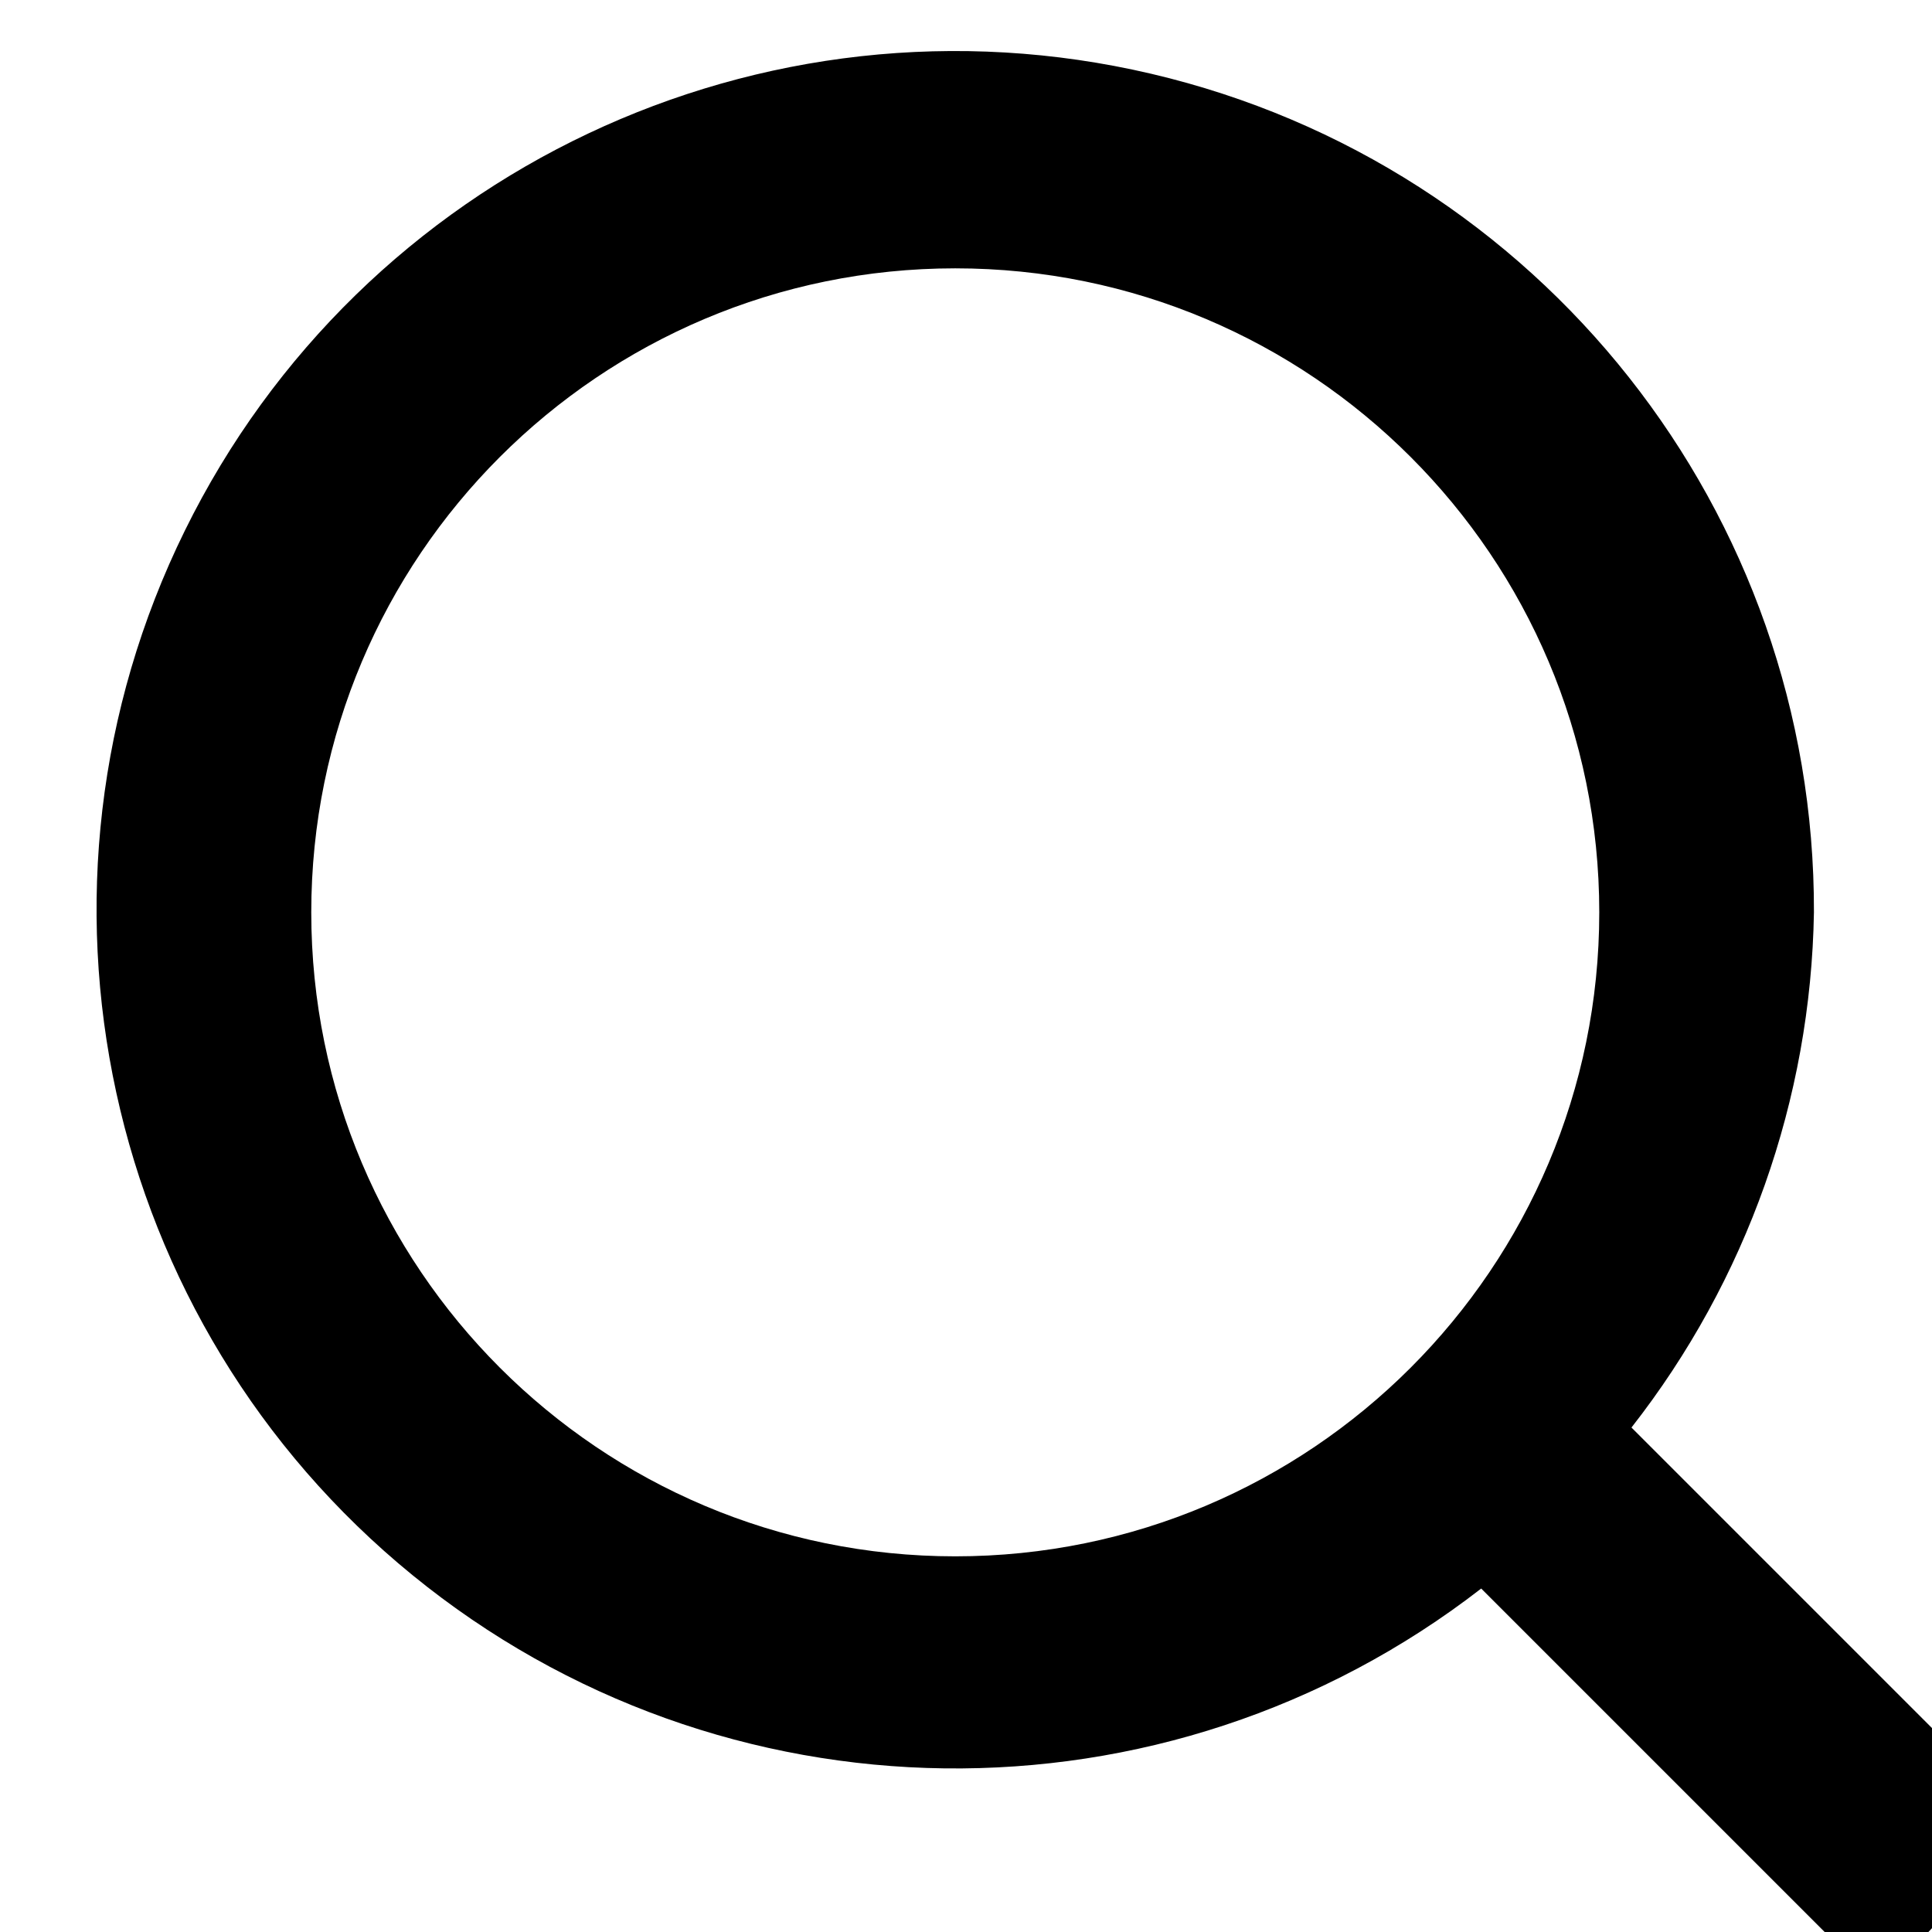
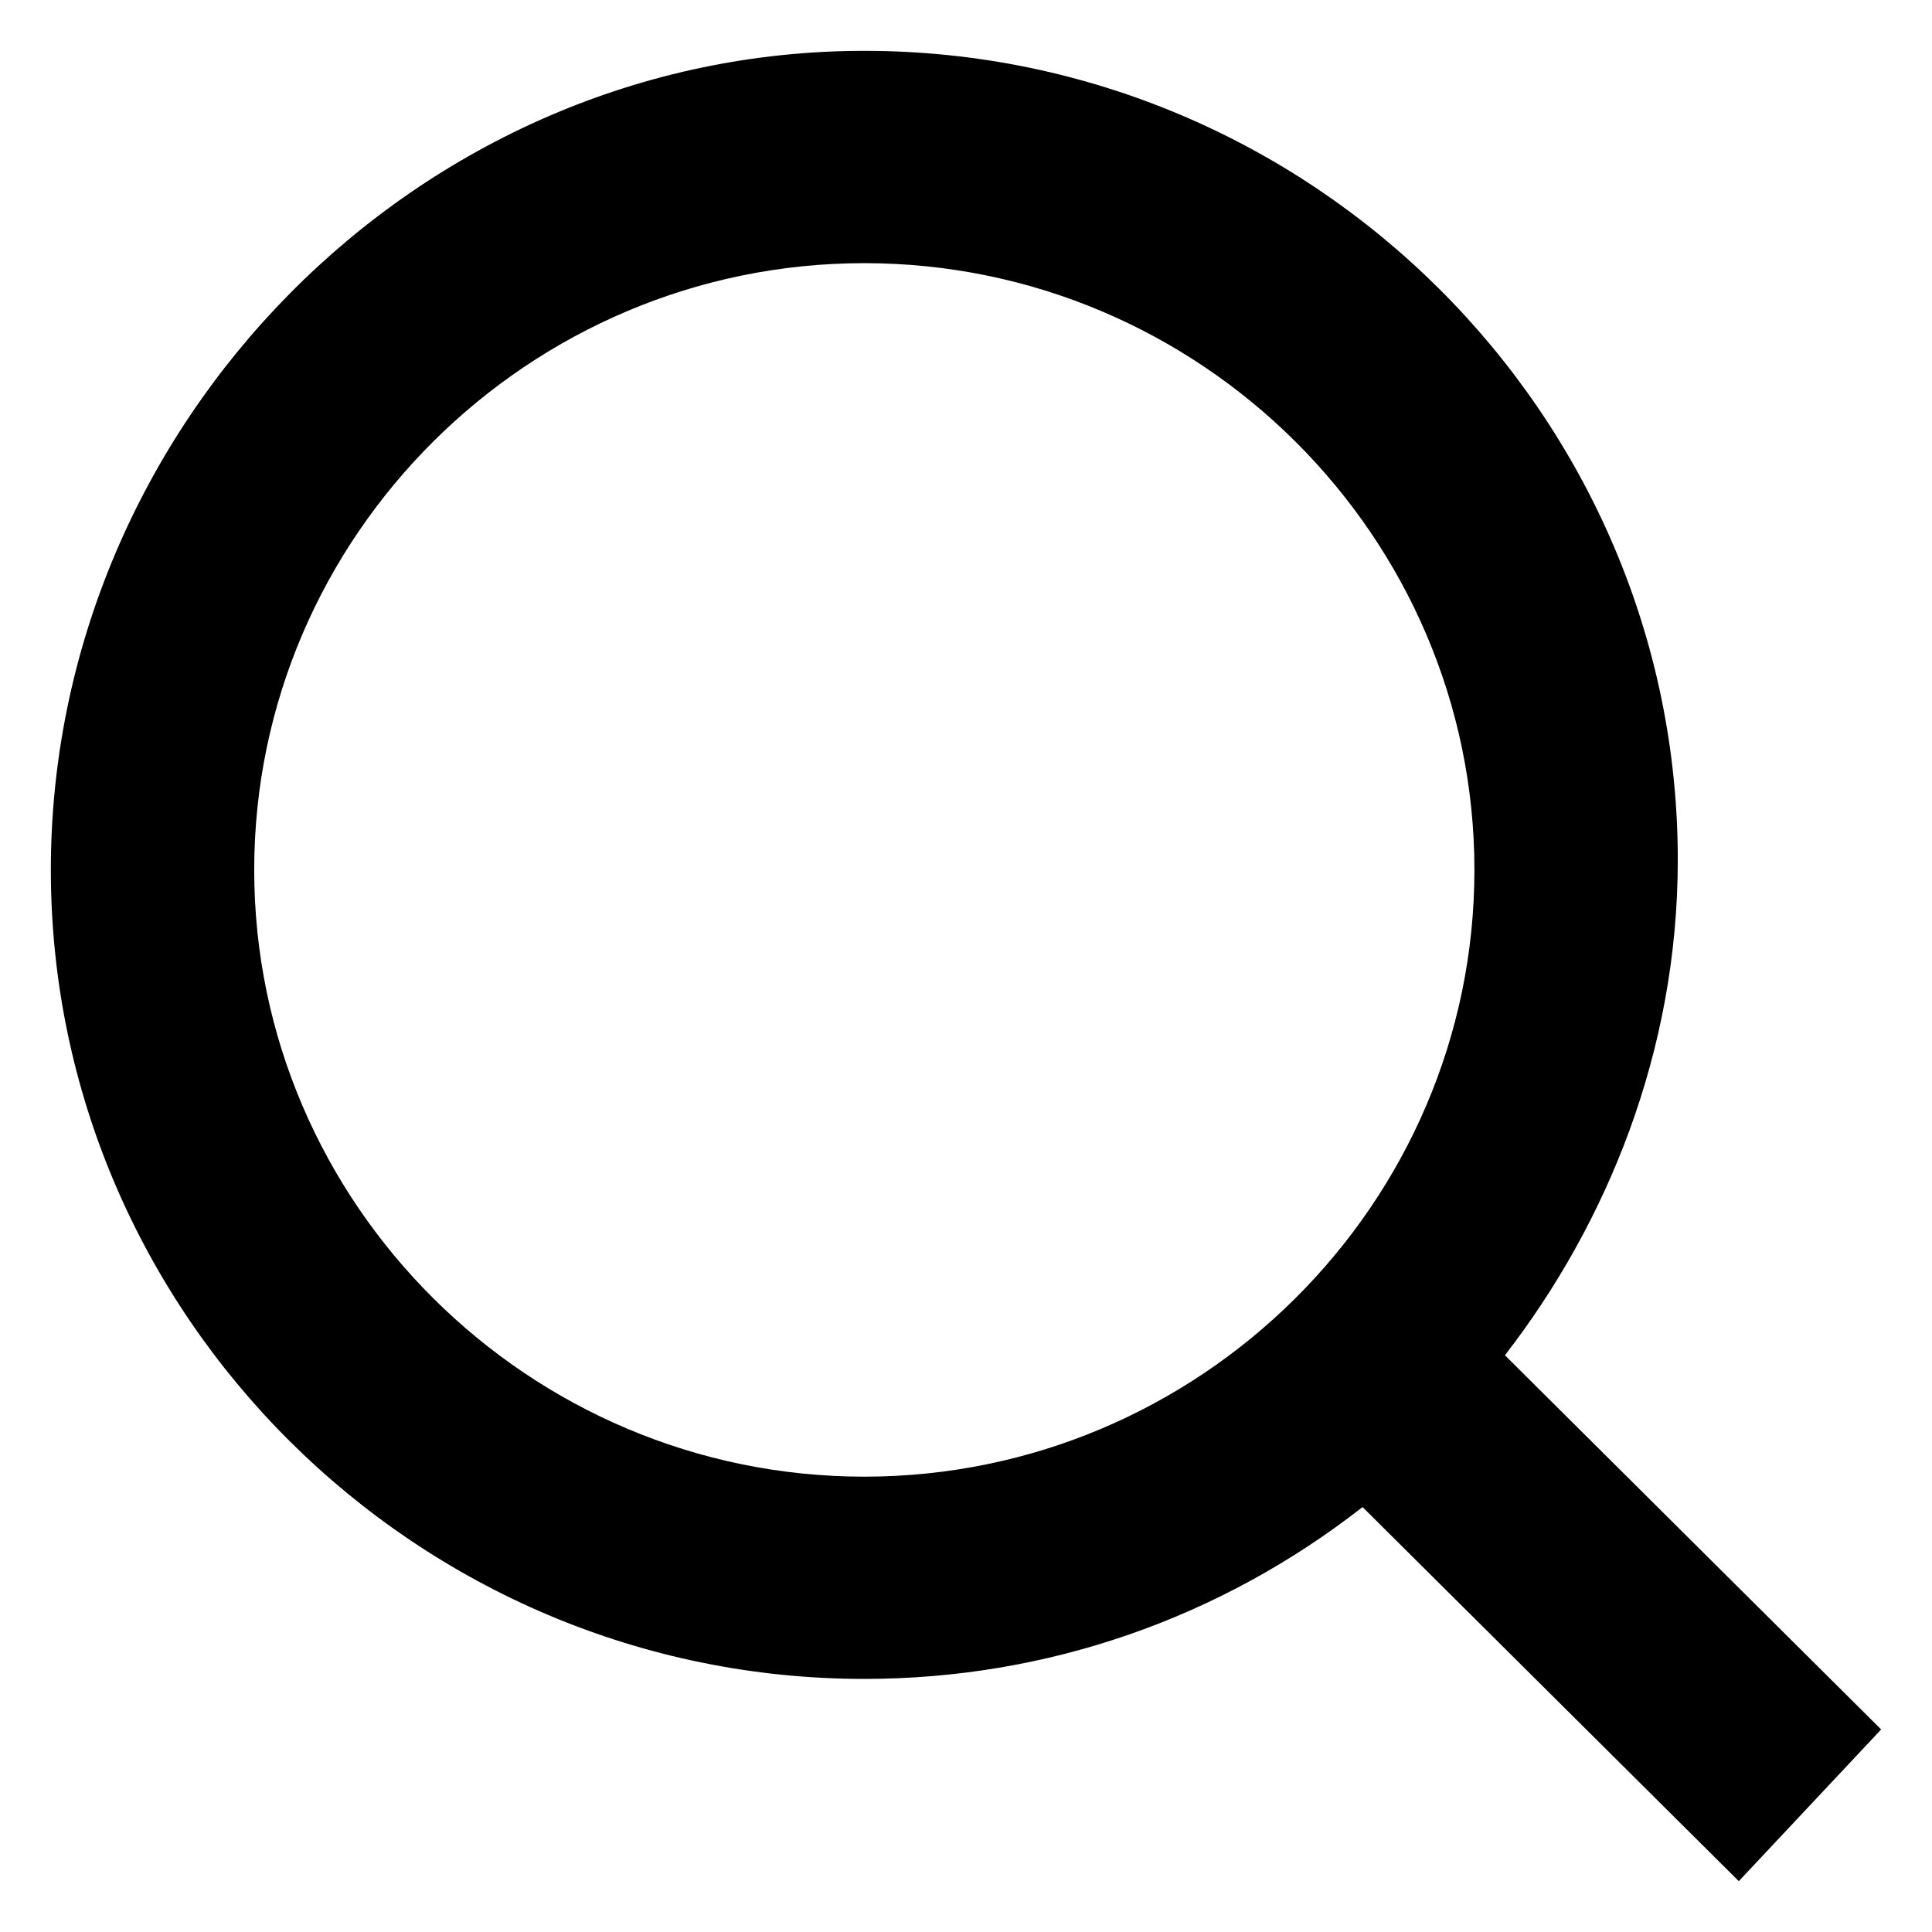
- <svg xmlns="http://www.w3.org/2000/svg" width="18" height="18" fill="none">
-   <path fill="#000" d="m18.9 17-3.7-3.7a8 8 0 0 0 1.7-4.8 8 8 0 1 0-3.1 6.3l3.7 3.7 1.4-1.5Zm-10-2.5a6 6 0 0 1-6-6 6 6 0 0 1 12 0 6 6 0 0 1-6 6Z" />
+ <svg xmlns="http://www.w3.org/2000/svg" width="19" height="19" fill="none">
+   <path fill="#000" d="m18.5 17.008-3.7-3.68c1-1.292 1.7-2.983 1.7-4.872C16.5 4.08 12.9.5 8.5.5s-8 3.68-8 8.055c0 4.376 3.6 7.956 8 7.956 1.8 0 3.5-.597 4.9-1.69l3.7 3.679 1.4-1.492Zm-10-2.486c-3.3 0-6-2.685-6-5.967 0-3.282 2.7-5.967 6-5.967s6 2.685 6 5.967c0 3.282-2.7 5.967-6 5.967Z" />
</svg>
